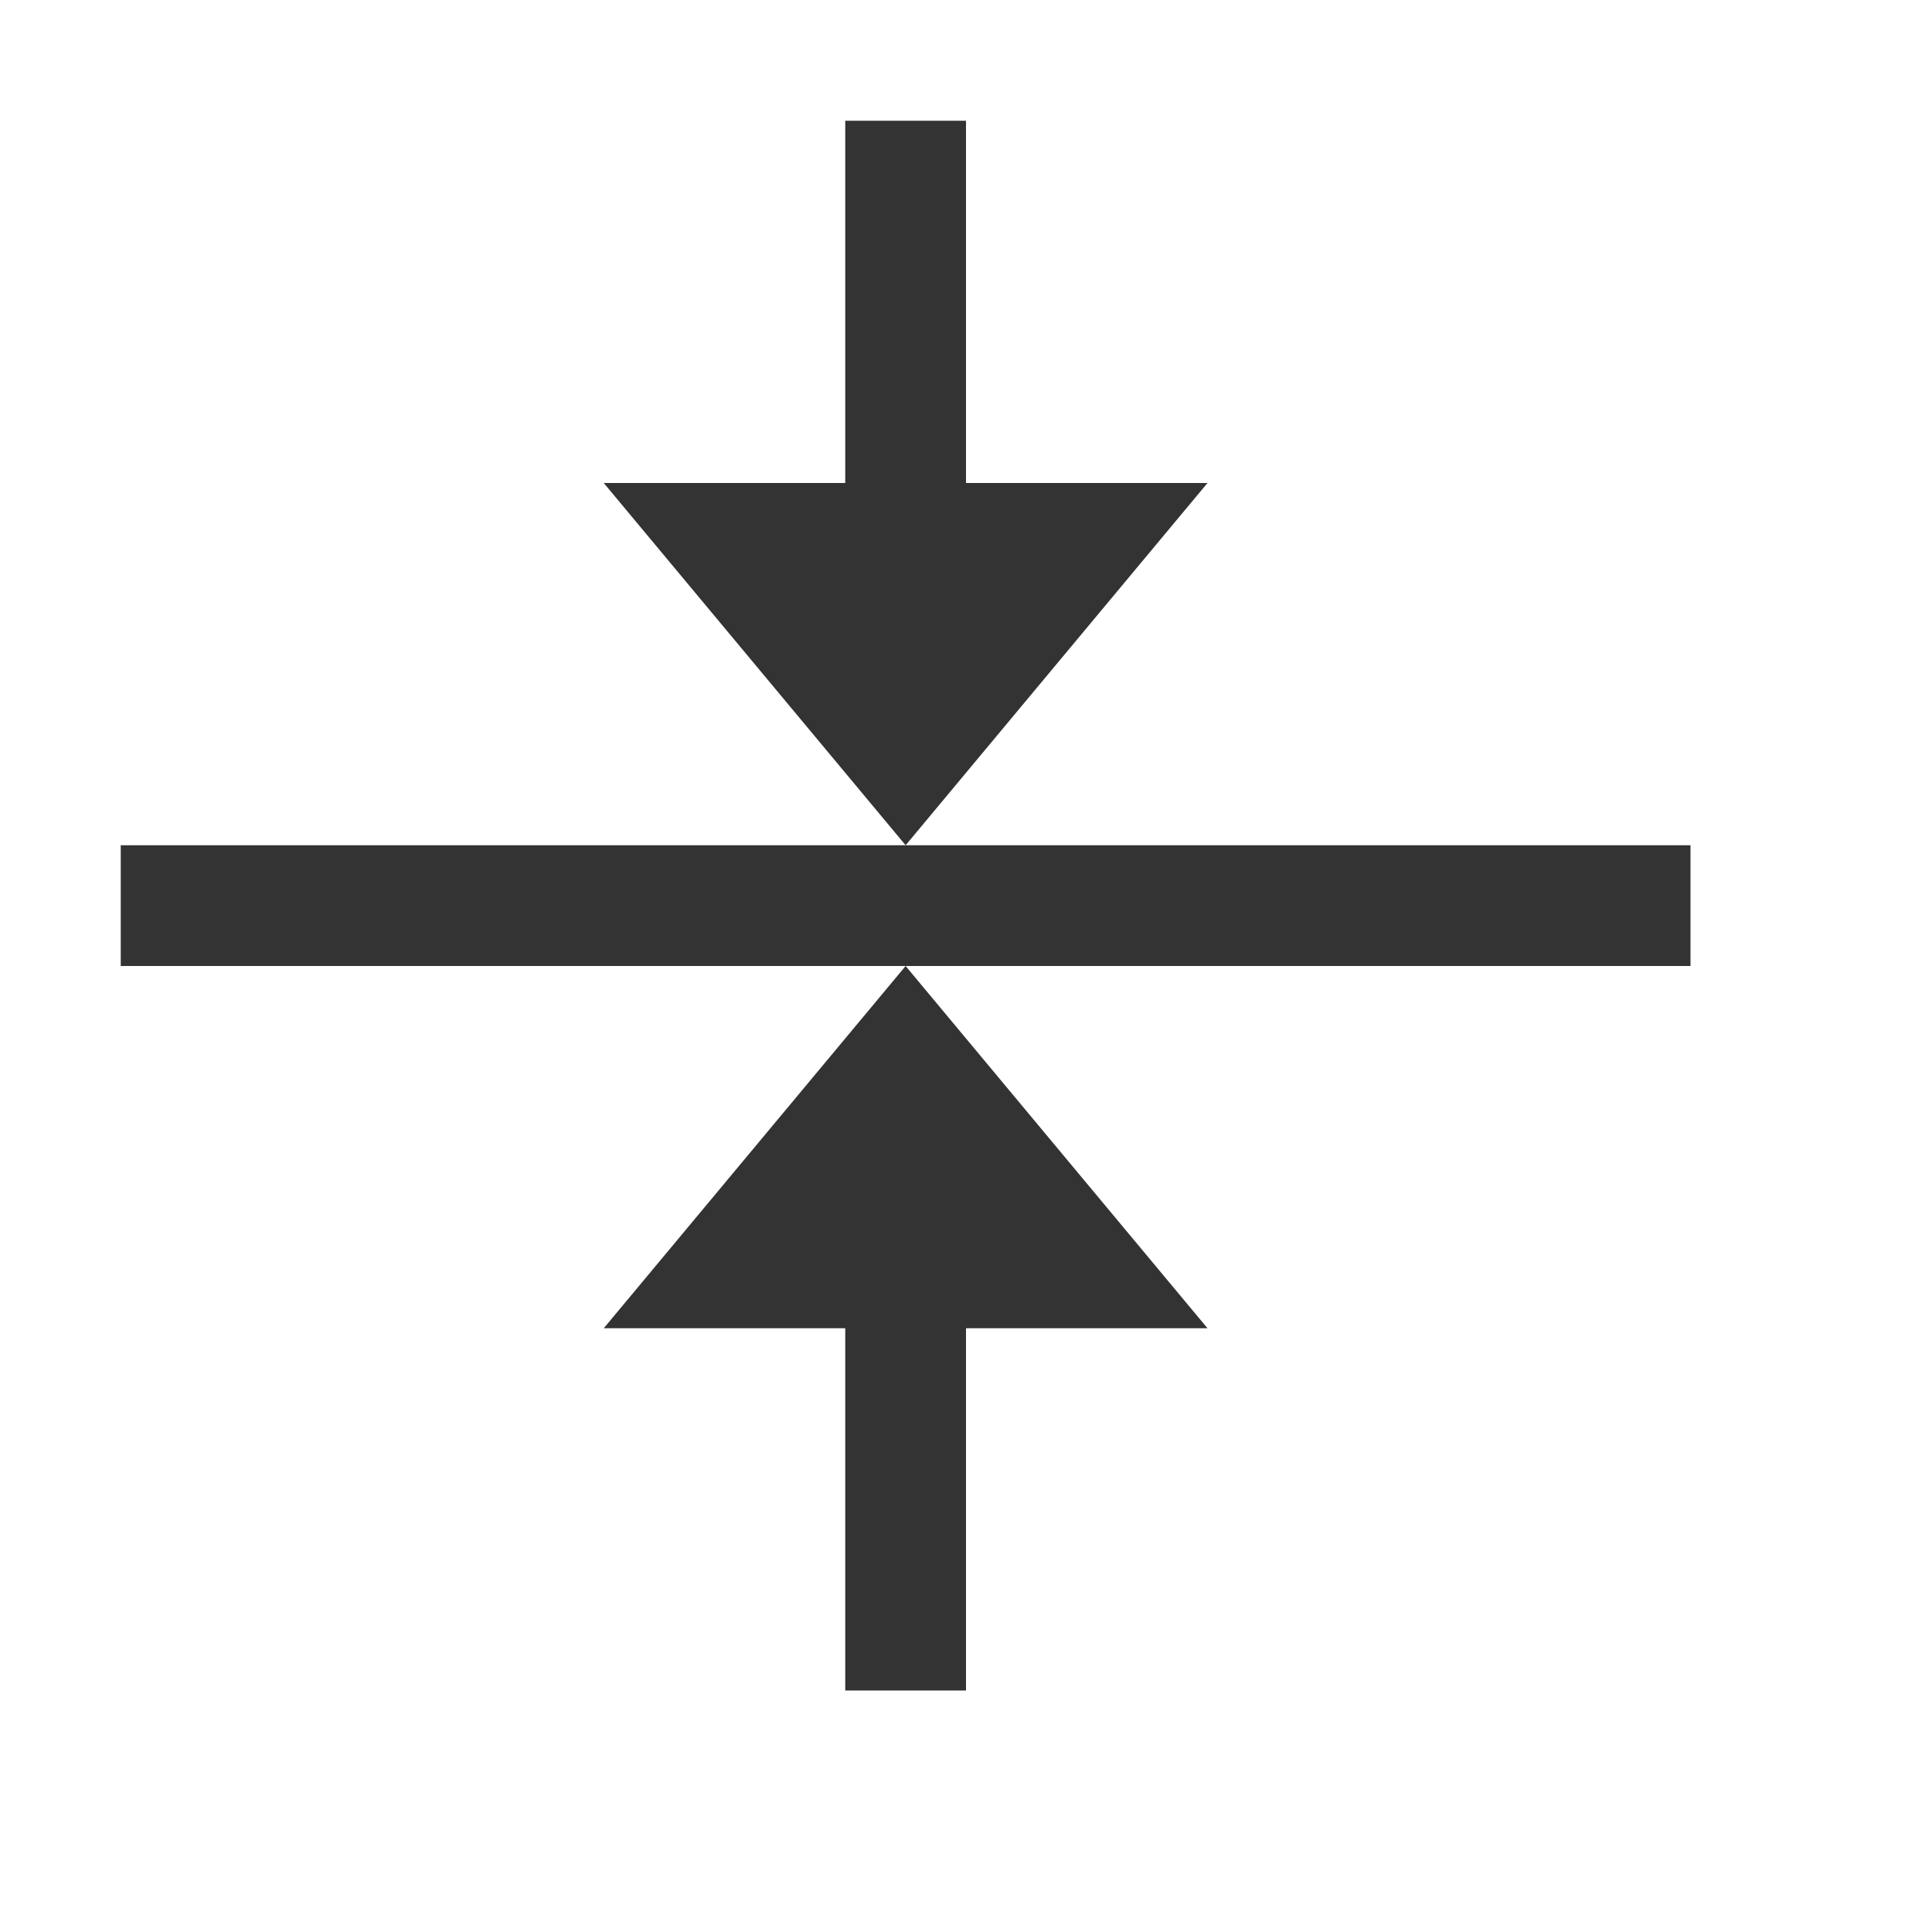
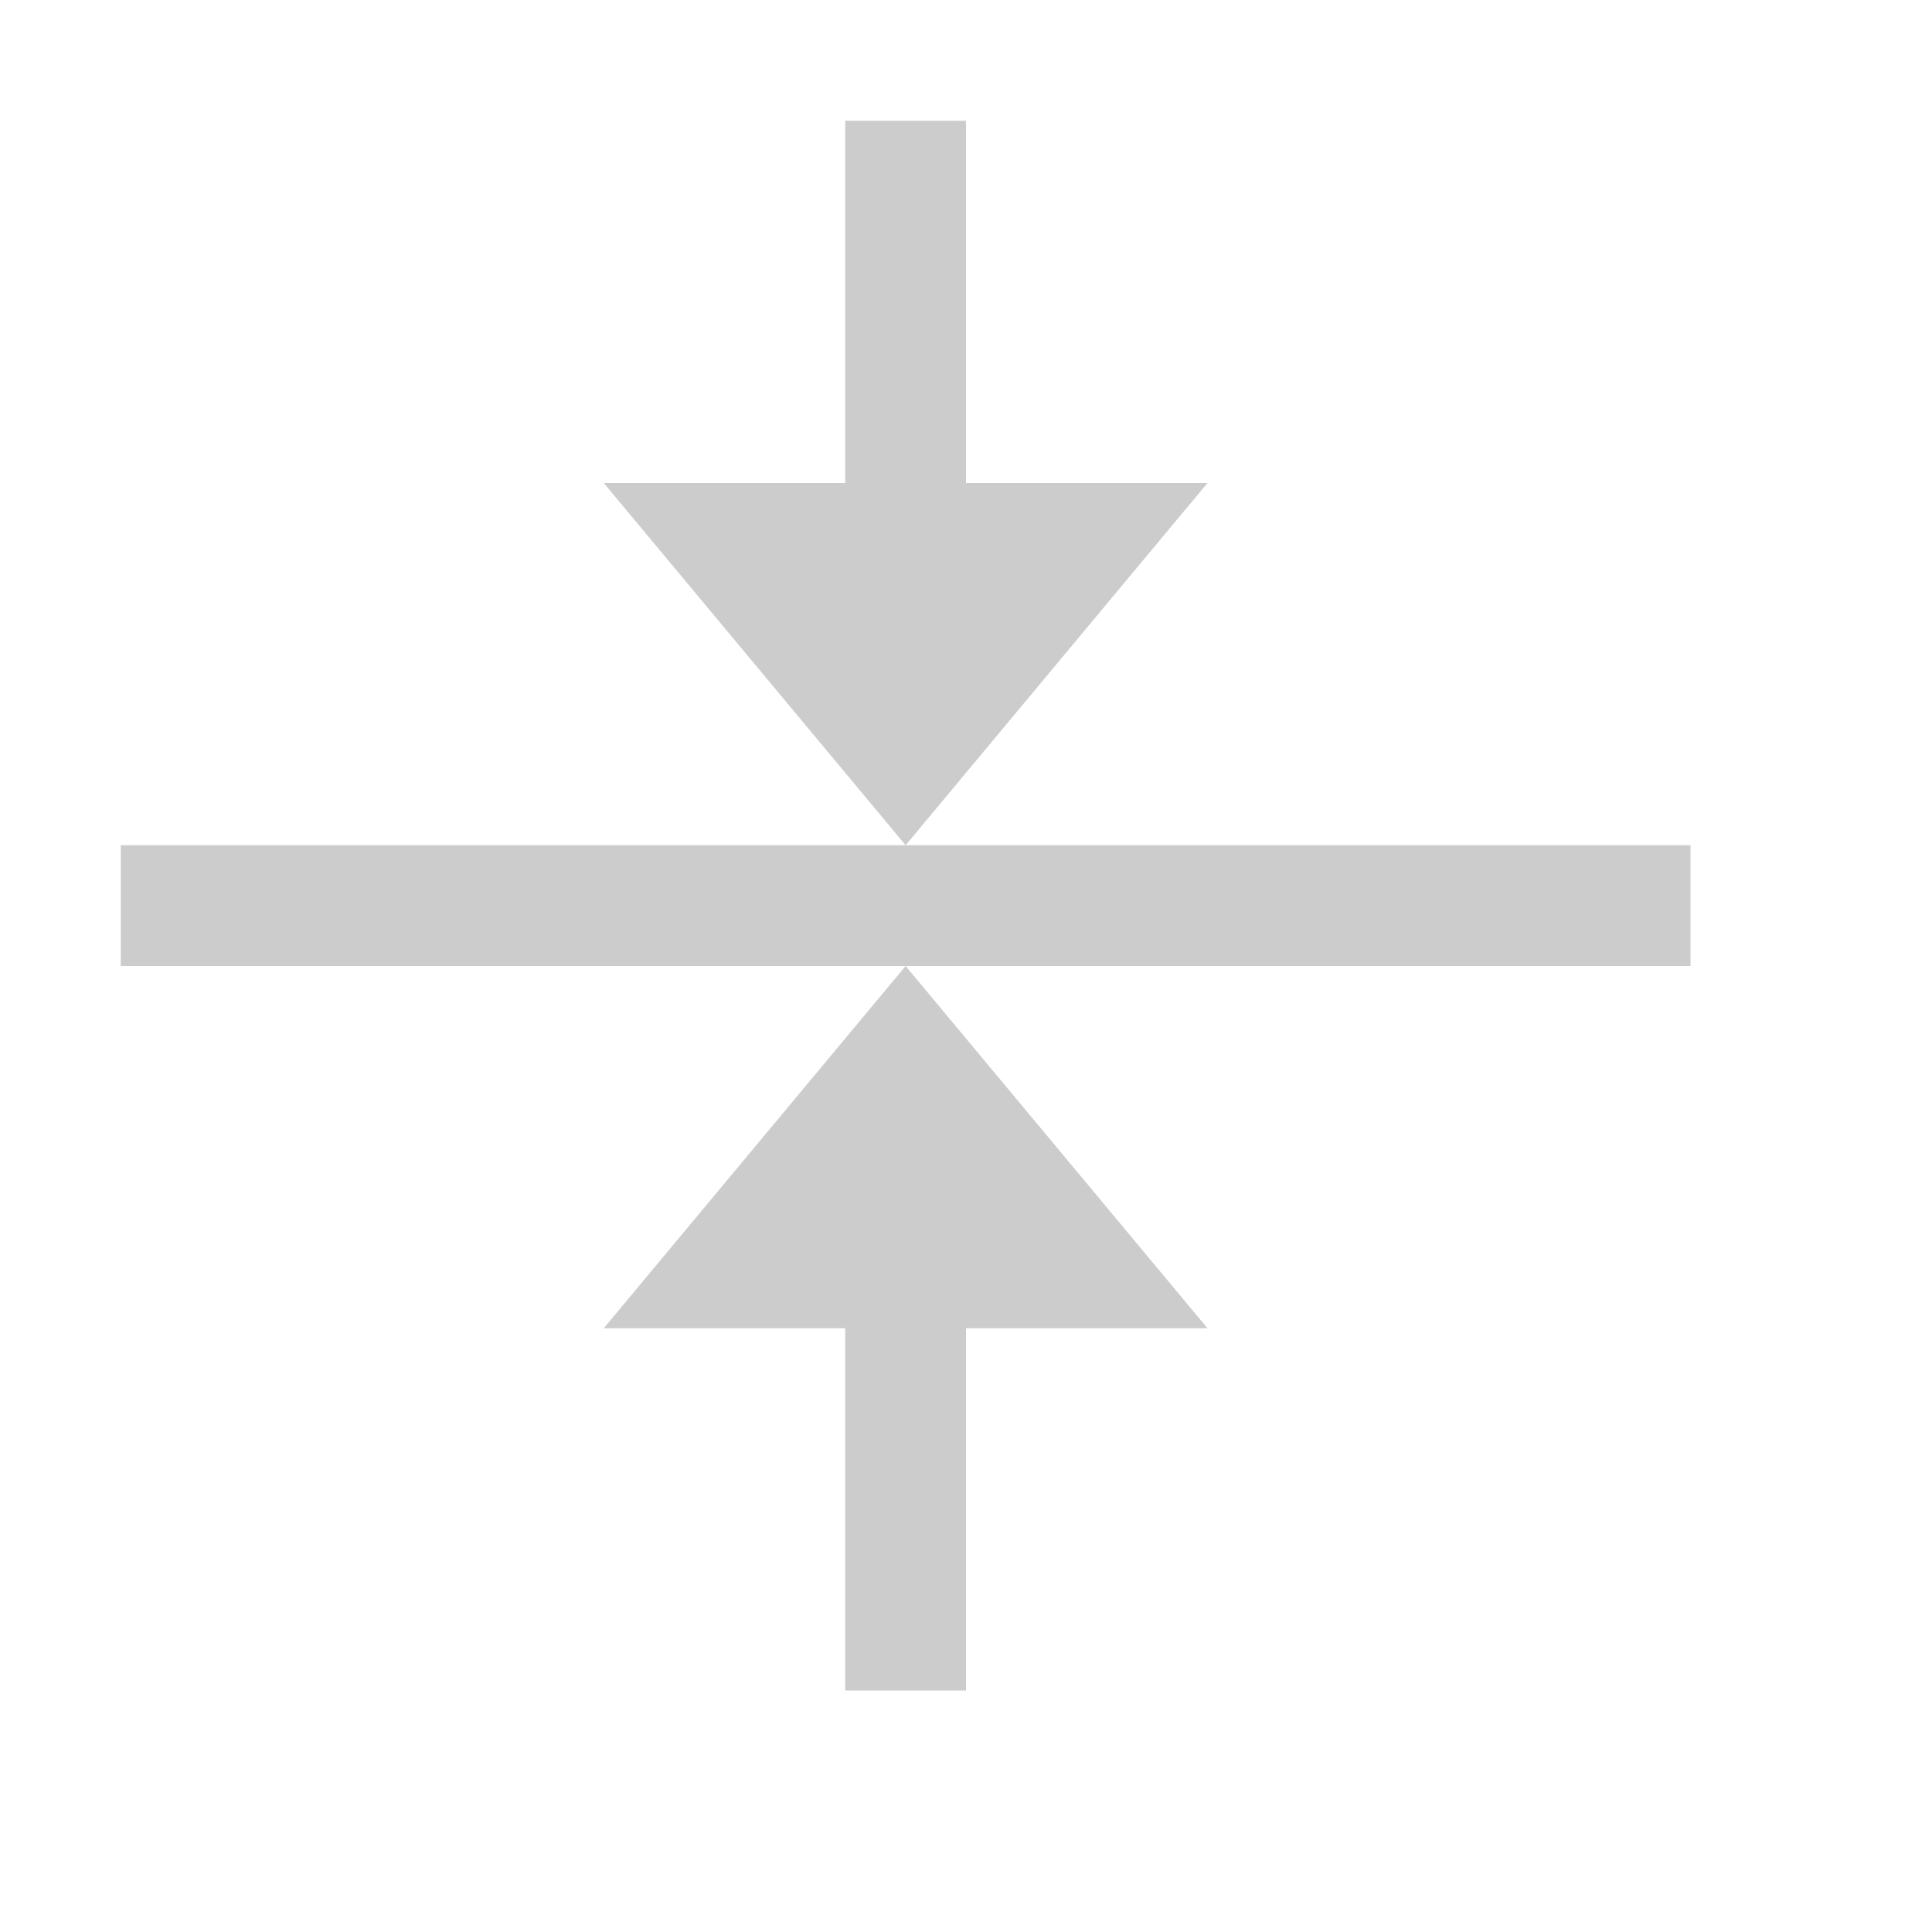
<svg xmlns="http://www.w3.org/2000/svg" version="1.1" width="16" height="16">
-   <line style="fill:none;stroke:#333333;stroke-opacity:1;stroke-width:1" x1="1" y1="7.5" x2="14" y2="7.5" />
-   <path style="fill:#333333;fill-opacity:1;stroke:none" d="M 7.5,7 5,4 10,4 Z" />
-   <path style="fill:#333333;fill-opacity:1;stroke:none" d="M 7.5,8 5,11 10,11 Z" />
-   <line style="fill:none;stroke:#333333;stroke-opacity:1;stroke-width:1" x1="7.5" y1="1" x2="7.5" y2="6" />
-   <line style="fill:none;stroke:#333333;stroke-opacity:1;stroke-width:1" x1="7.5" y1="9" x2="7.5" y2="14" />
+   <line style="fill:none;stroke:#cccccc;stroke-opacity:1;stroke-width:1" x1="1" y1="7.5" x2="14" y2="7.5" />
+   <path style="fill:#cccccc;fill-opacity:1;stroke:none" d="M 7.5,7 5,4 10,4 Z" />
+   <path style="fill:#cccccc;fill-opacity:1;stroke:none" d="M 7.5,8 5,11 10,11 Z" />
+   <line style="fill:none;stroke:#cccccc;stroke-opacity:1;stroke-width:1" x1="7.5" y1="1" x2="7.5" y2="6" />
+   <line style="fill:none;stroke:#cccccc;stroke-opacity:1;stroke-width:1" x1="7.5" y1="9" x2="7.5" y2="14" />
</svg>
